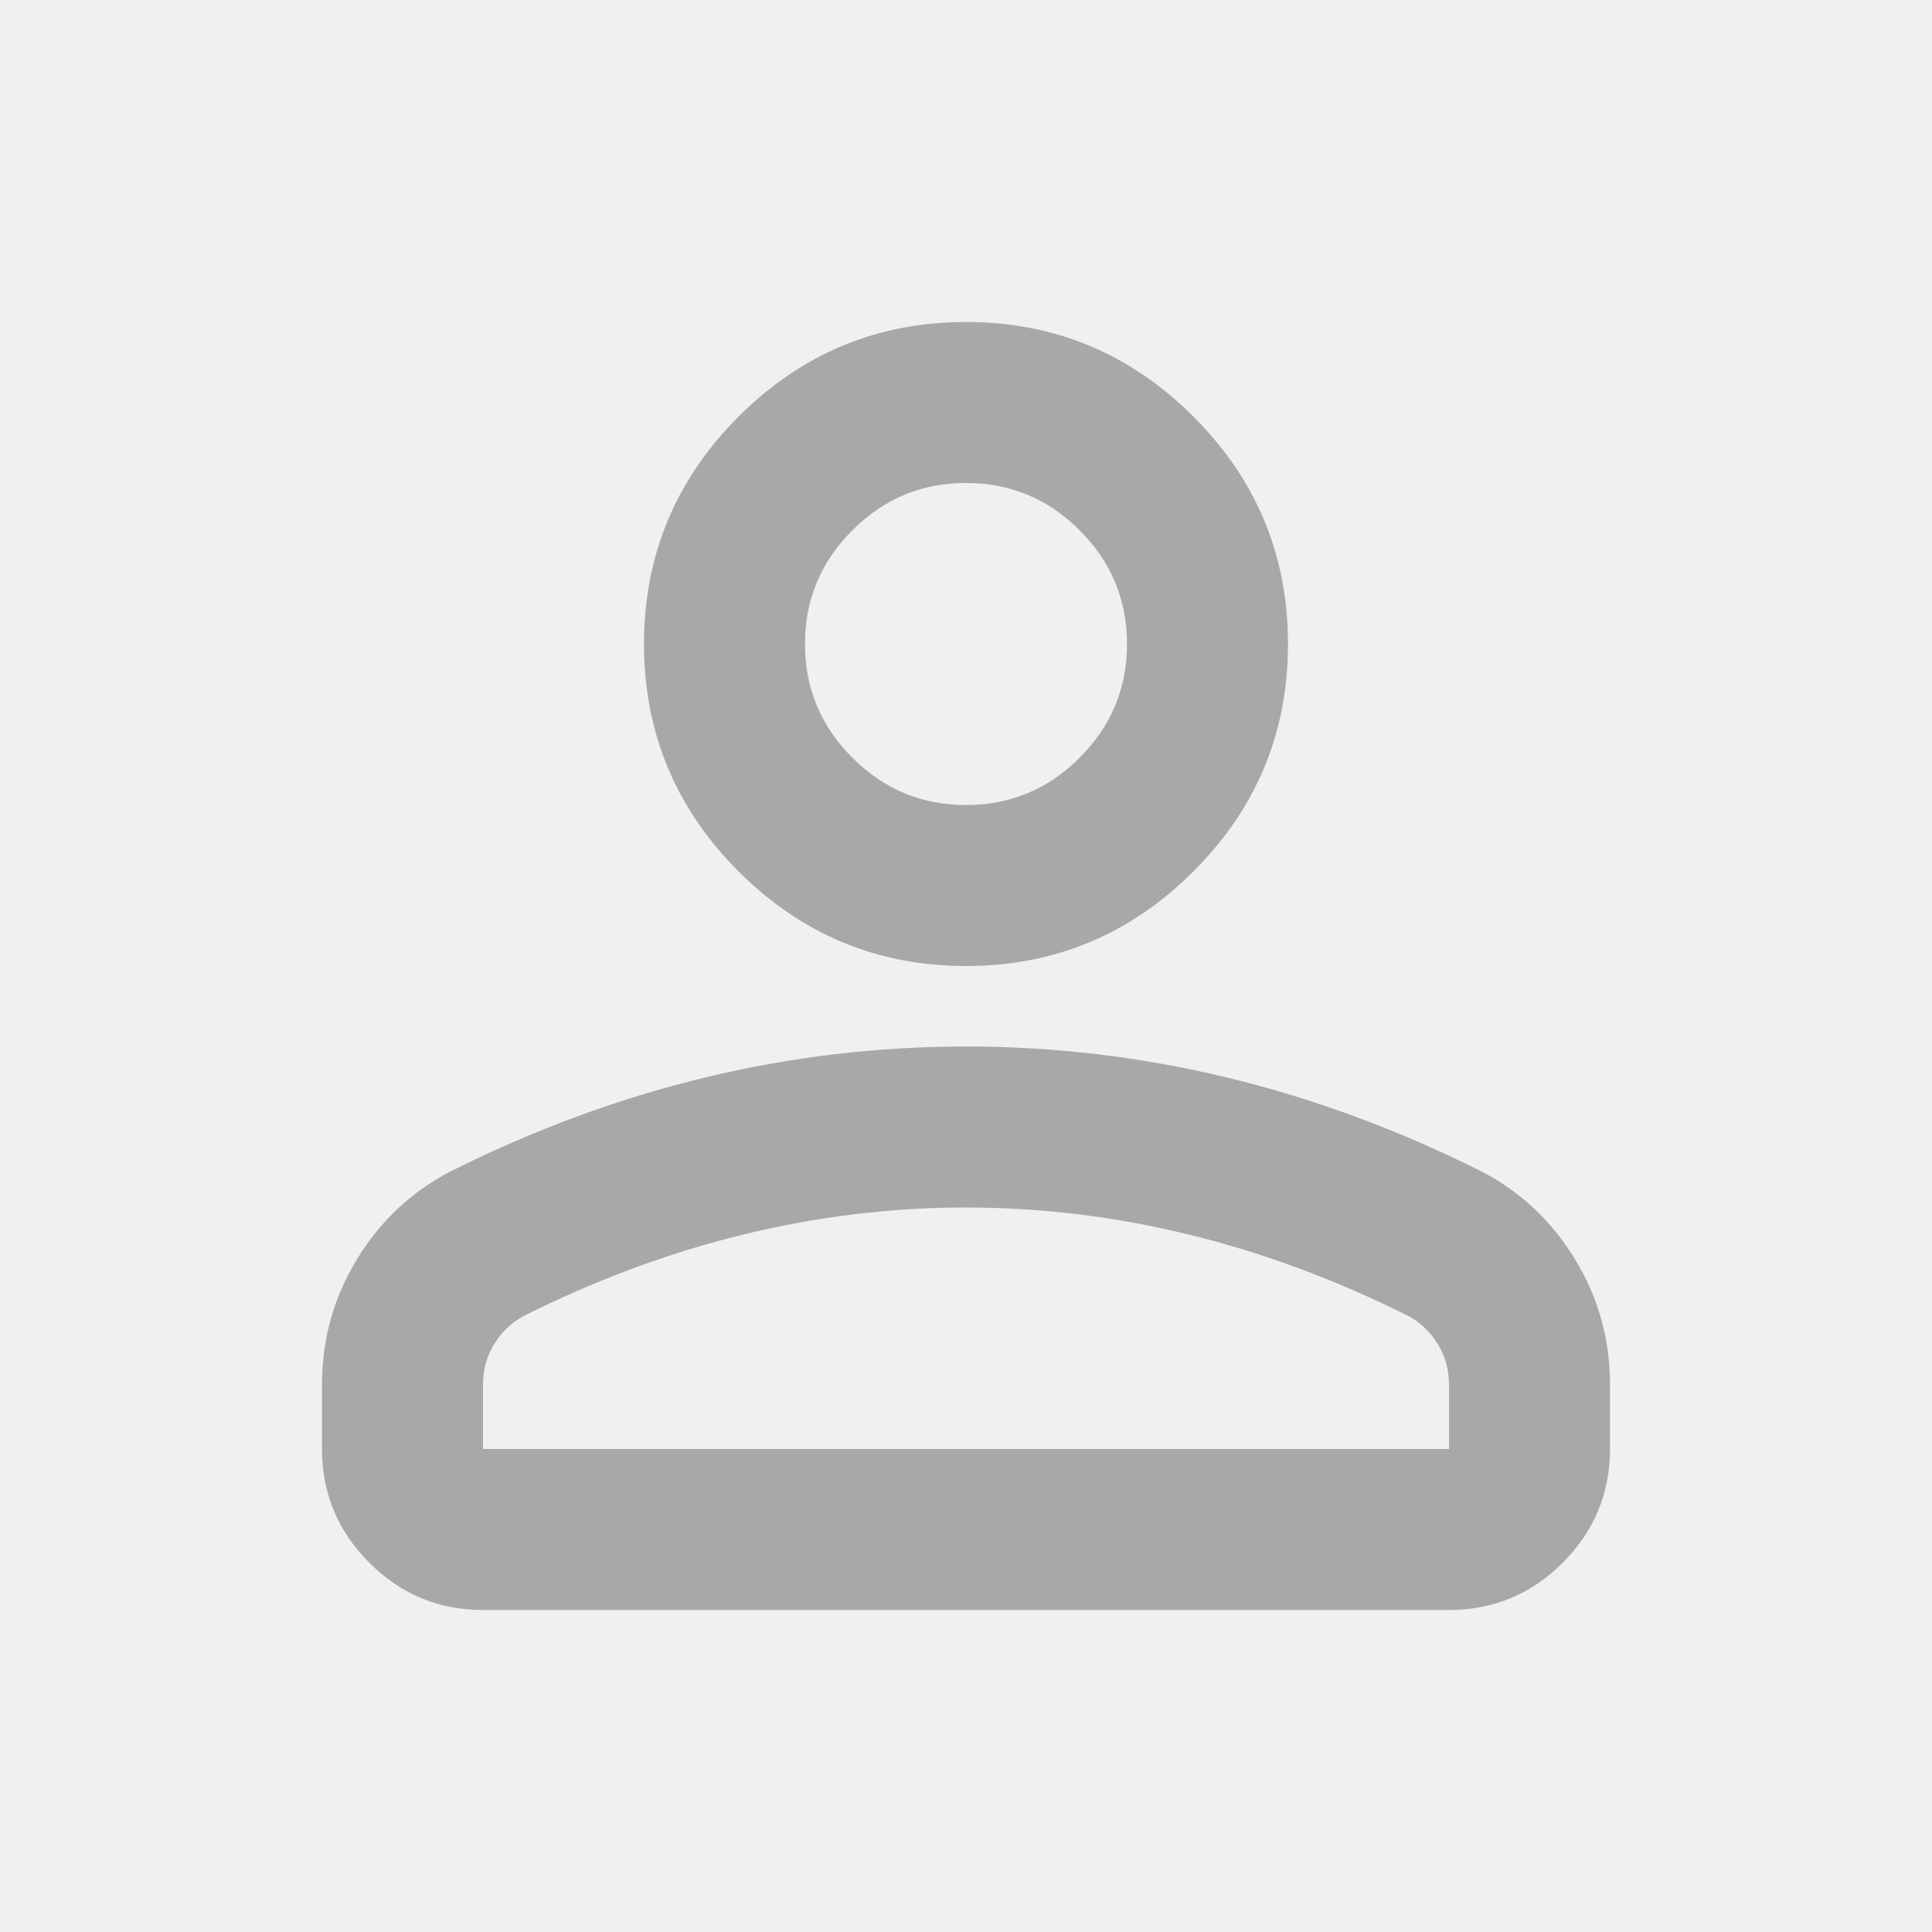
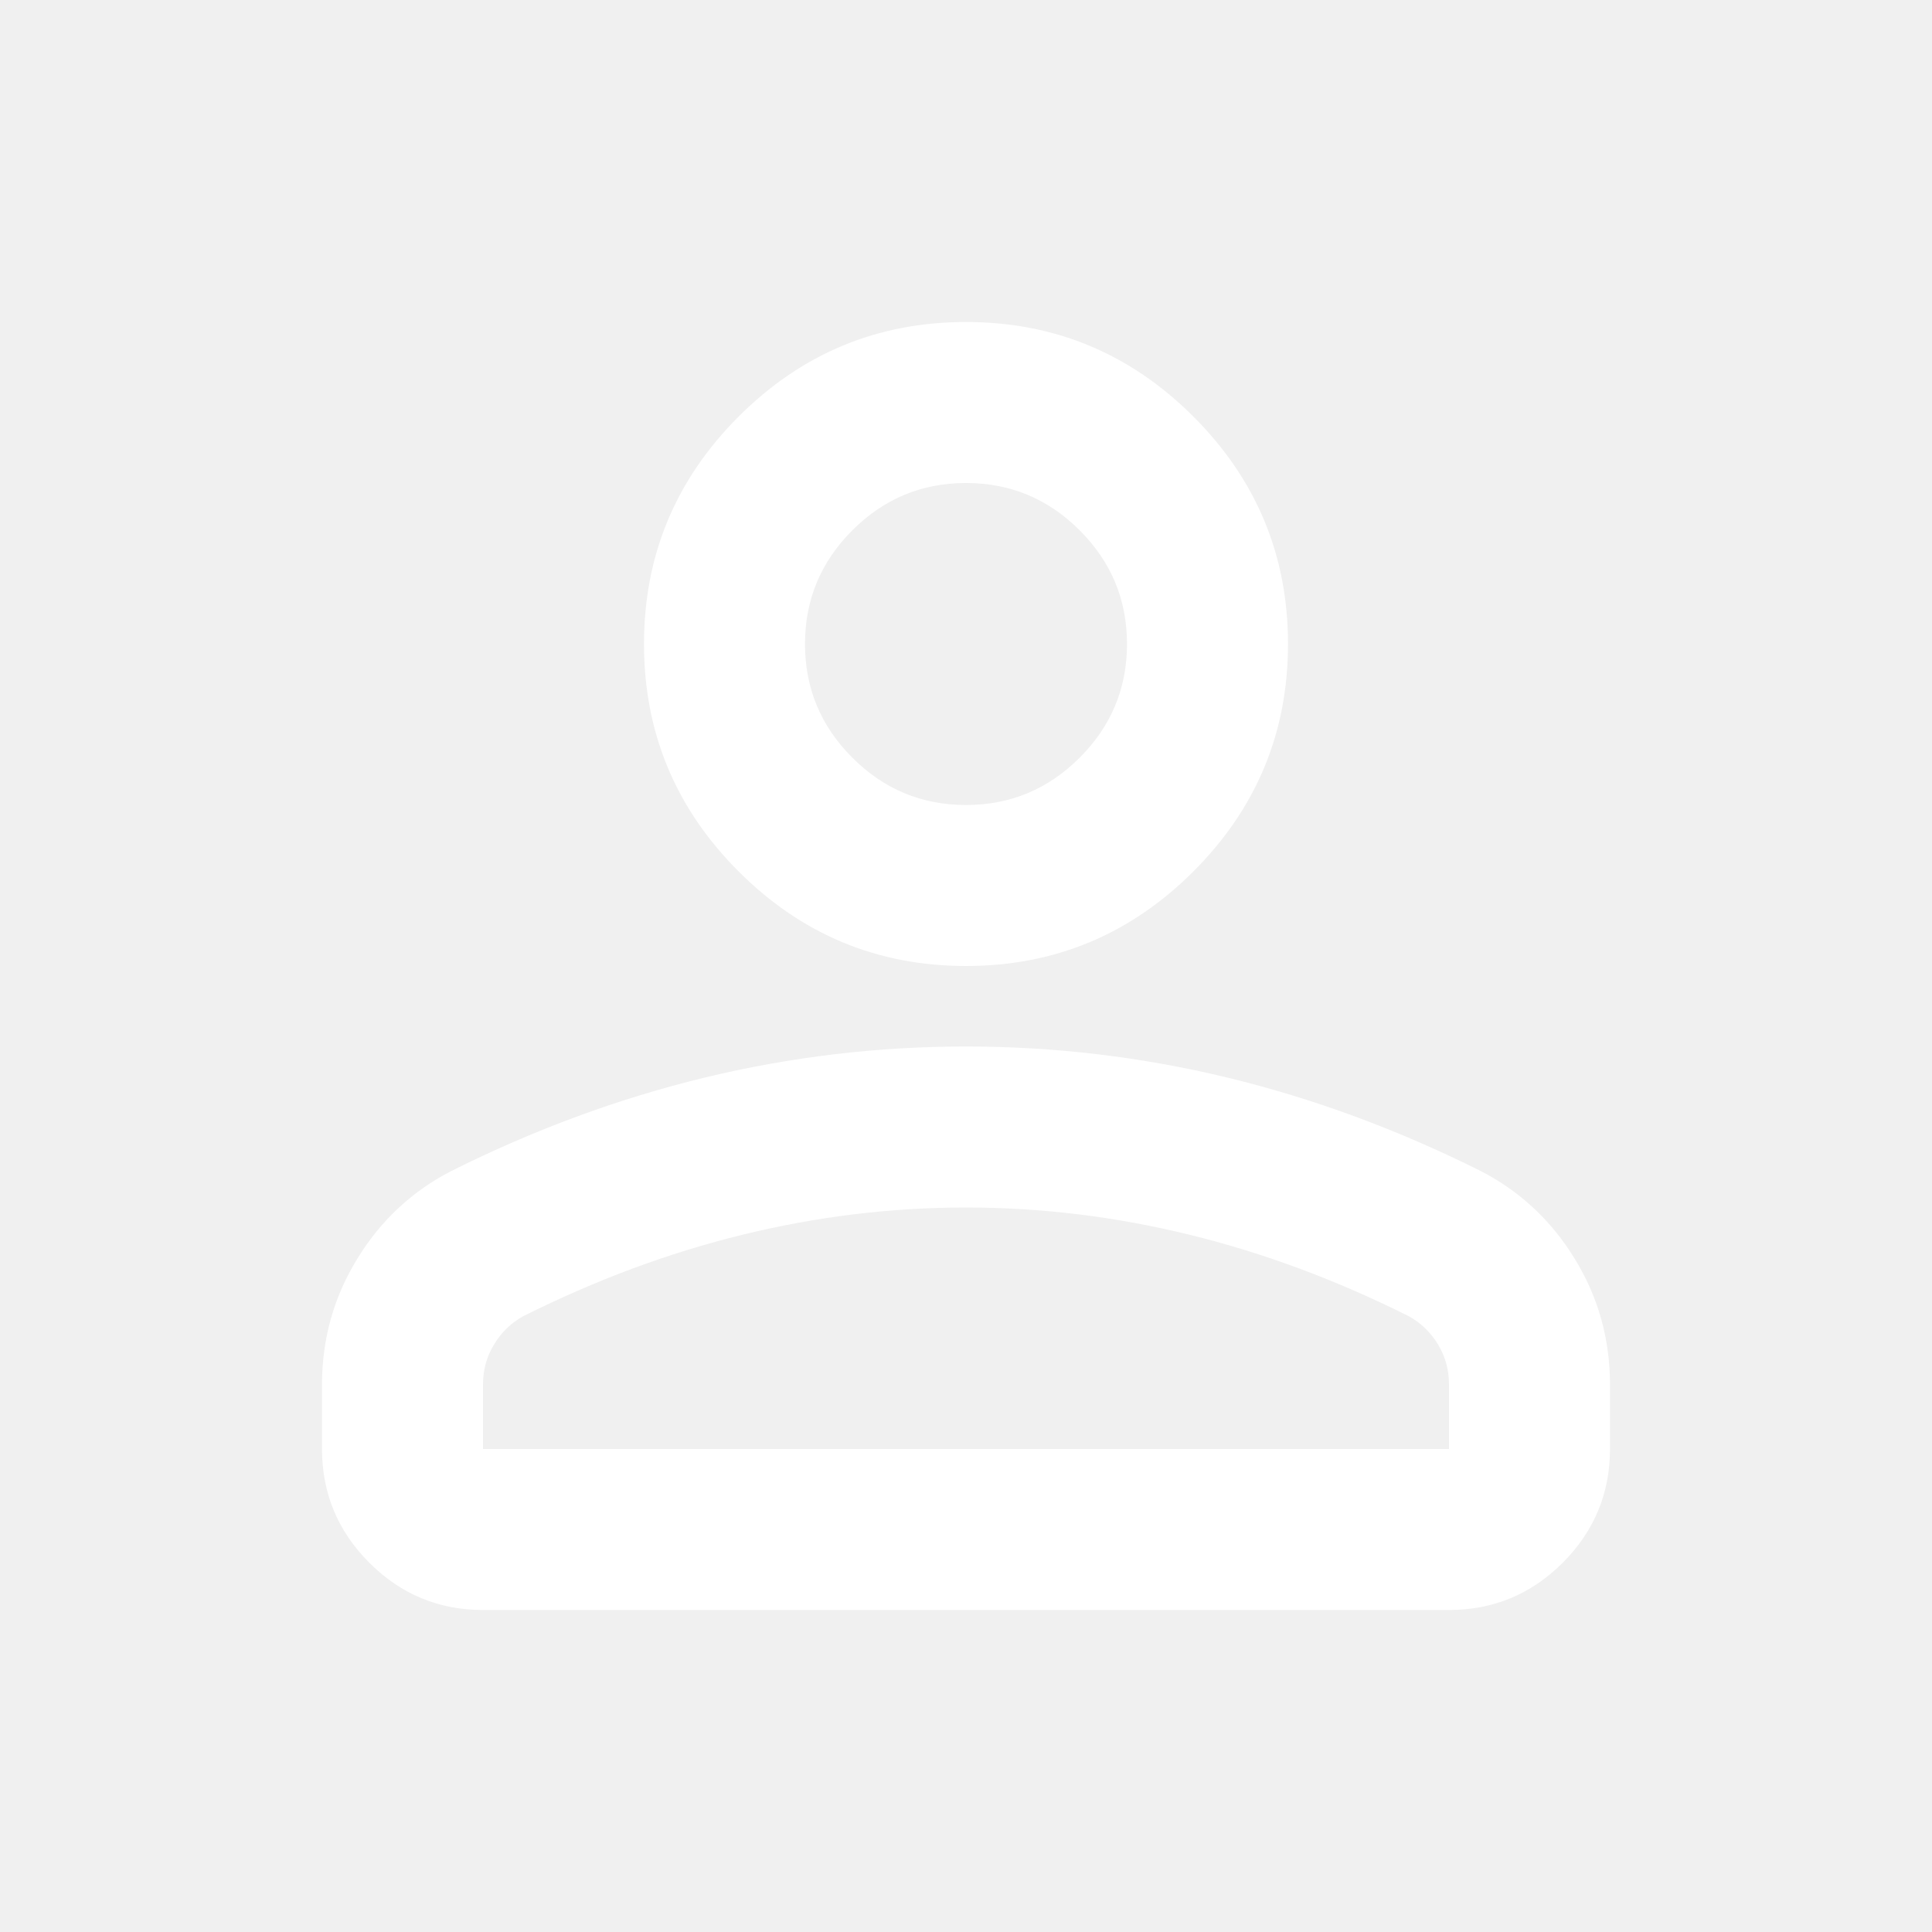
<svg xmlns="http://www.w3.org/2000/svg" width="24" height="24" viewBox="0 0 24 24" fill="none">
  <mask id="mask0_86224_5961" style="mask-type:alpha" maskUnits="userSpaceOnUse" x="0" y="0" width="24" height="24">
    <rect width="24" height="24" fill="#D9D9D9" />
  </mask>
  <g mask="url(#mask0_86224_5961)">
-     <path d="M12 12C10.9 12 9.958 11.608 9.175 10.825C8.392 10.042 8 9.1 8 8C8 6.9 8.392 5.958 9.175 5.175C9.958 4.392 10.9 4 12 4C13.1 4 14.042 4.392 14.825 5.175C15.608 5.958 16 6.9 16 8C16 9.1 15.608 10.042 14.825 10.825C14.042 11.608 13.1 12 12 12ZM18 20H6C5.45 20 4.979 19.804 4.588 19.413C4.196 19.021 4 18.55 4 18V17.2C4 16.633 4.146 16.113 4.438 15.637C4.729 15.162 5.117 14.8 5.6 14.55C6.633 14.033 7.683 13.646 8.75 13.387C9.817 13.129 10.9 13 12 13C13.1 13 14.183 13.129 15.25 13.387C16.317 13.646 17.367 14.033 18.4 14.55C18.883 14.8 19.271 15.162 19.562 15.637C19.854 16.113 20 16.633 20 17.2V18C20 18.55 19.804 19.021 19.413 19.413C19.021 19.804 18.55 20 18 20ZM6 18H18V17.2C18 17.017 17.954 16.85 17.863 16.7C17.771 16.55 17.65 16.433 17.5 16.35C16.6 15.9 15.692 15.562 14.775 15.338C13.858 15.113 12.933 15 12 15C11.067 15 10.142 15.113 9.225 15.338C8.308 15.562 7.4 15.9 6.5 16.35C6.35 16.433 6.229 16.55 6.138 16.7C6.046 16.85 6 17.017 6 17.2V18ZM12 10C12.55 10 13.021 9.804 13.412 9.412C13.804 9.021 14 8.55 14 8C14 7.45 13.804 6.979 13.412 6.588C13.021 6.196 12.55 6 12 6C11.45 6 10.979 6.196 10.588 6.588C10.196 6.979 10 7.45 10 8C10 8.55 10.196 9.021 10.588 9.412C10.979 9.804 11.45 10 12 10Z" fill="#A8A8A8" />
+     <path d="M12 12C10.9 12 9.958 11.608 9.175 10.825C8.392 10.042 8 9.1 8 8C8 6.9 8.392 5.958 9.175 5.175C9.958 4.392 10.9 4 12 4C13.1 4 14.042 4.392 14.825 5.175C15.608 5.958 16 6.9 16 8C16 9.1 15.608 10.042 14.825 10.825C14.042 11.608 13.1 12 12 12ZM18 20H6C5.45 20 4.979 19.804 4.588 19.413C4.196 19.021 4 18.55 4 18V17.2C4 16.633 4.146 16.113 4.438 15.637C4.729 15.162 5.117 14.8 5.6 14.55C6.633 14.033 7.683 13.646 8.75 13.387C9.817 13.129 10.9 13 12 13C13.1 13 14.183 13.129 15.25 13.387C16.317 13.646 17.367 14.033 18.4 14.55C18.883 14.8 19.271 15.162 19.562 15.637C19.854 16.113 20 16.633 20 17.2V18C20 18.55 19.804 19.021 19.413 19.413C19.021 19.804 18.55 20 18 20ZM6 18H18V17.2C18 17.017 17.954 16.85 17.863 16.7C17.771 16.55 17.65 16.433 17.5 16.35C16.6 15.9 15.692 15.562 14.775 15.338C13.858 15.113 12.933 15 12 15C11.067 15 10.142 15.113 9.225 15.338C8.308 15.562 7.4 15.9 6.5 16.35C6.35 16.433 6.229 16.55 6.138 16.7C6.046 16.85 6 17.017 6 17.2V18ZM12 10C12.55 10 13.021 9.804 13.412 9.412C13.804 9.021 14 8.55 14 8C14 7.45 13.804 6.979 13.412 6.588C13.021 6.196 12.55 6 12 6C11.45 6 10.979 6.196 10.588 6.588C10.196 6.979 10 7.45 10 8C10 8.55 10.196 9.021 10.588 9.412C10.979 9.804 11.45 10 12 10Z" fill="#FFFFFF" />
  </g>
</svg>
